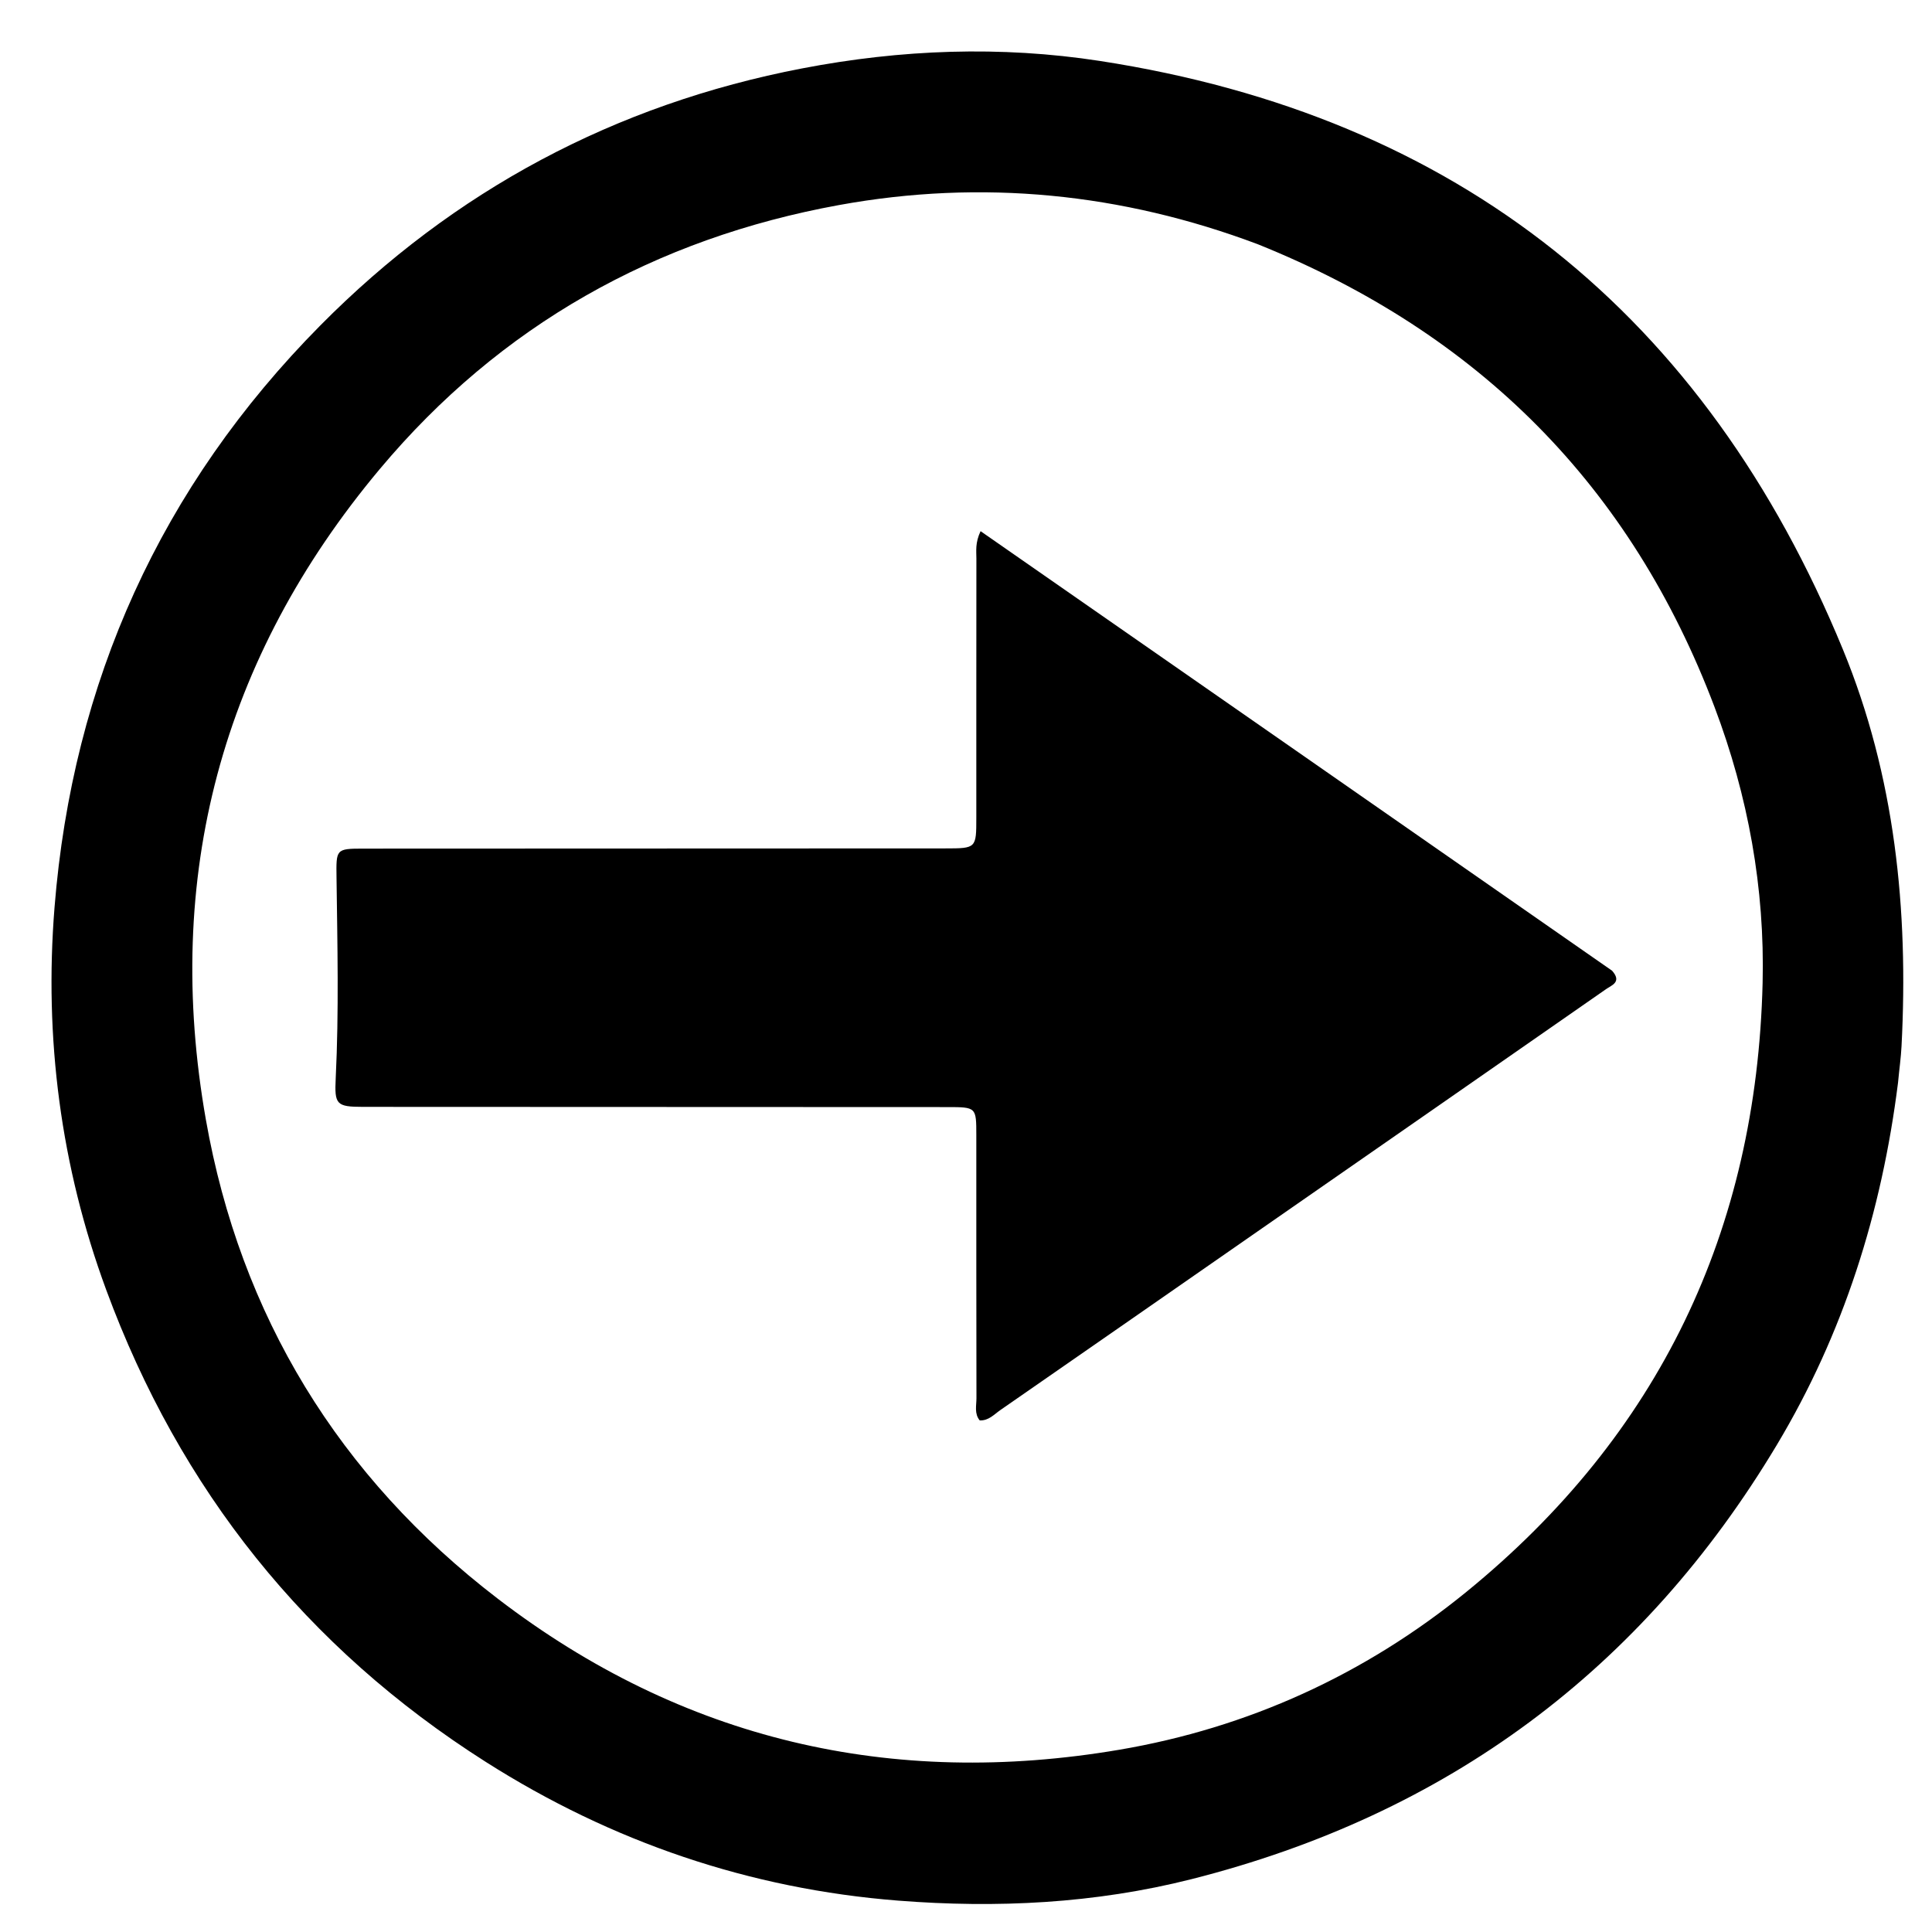
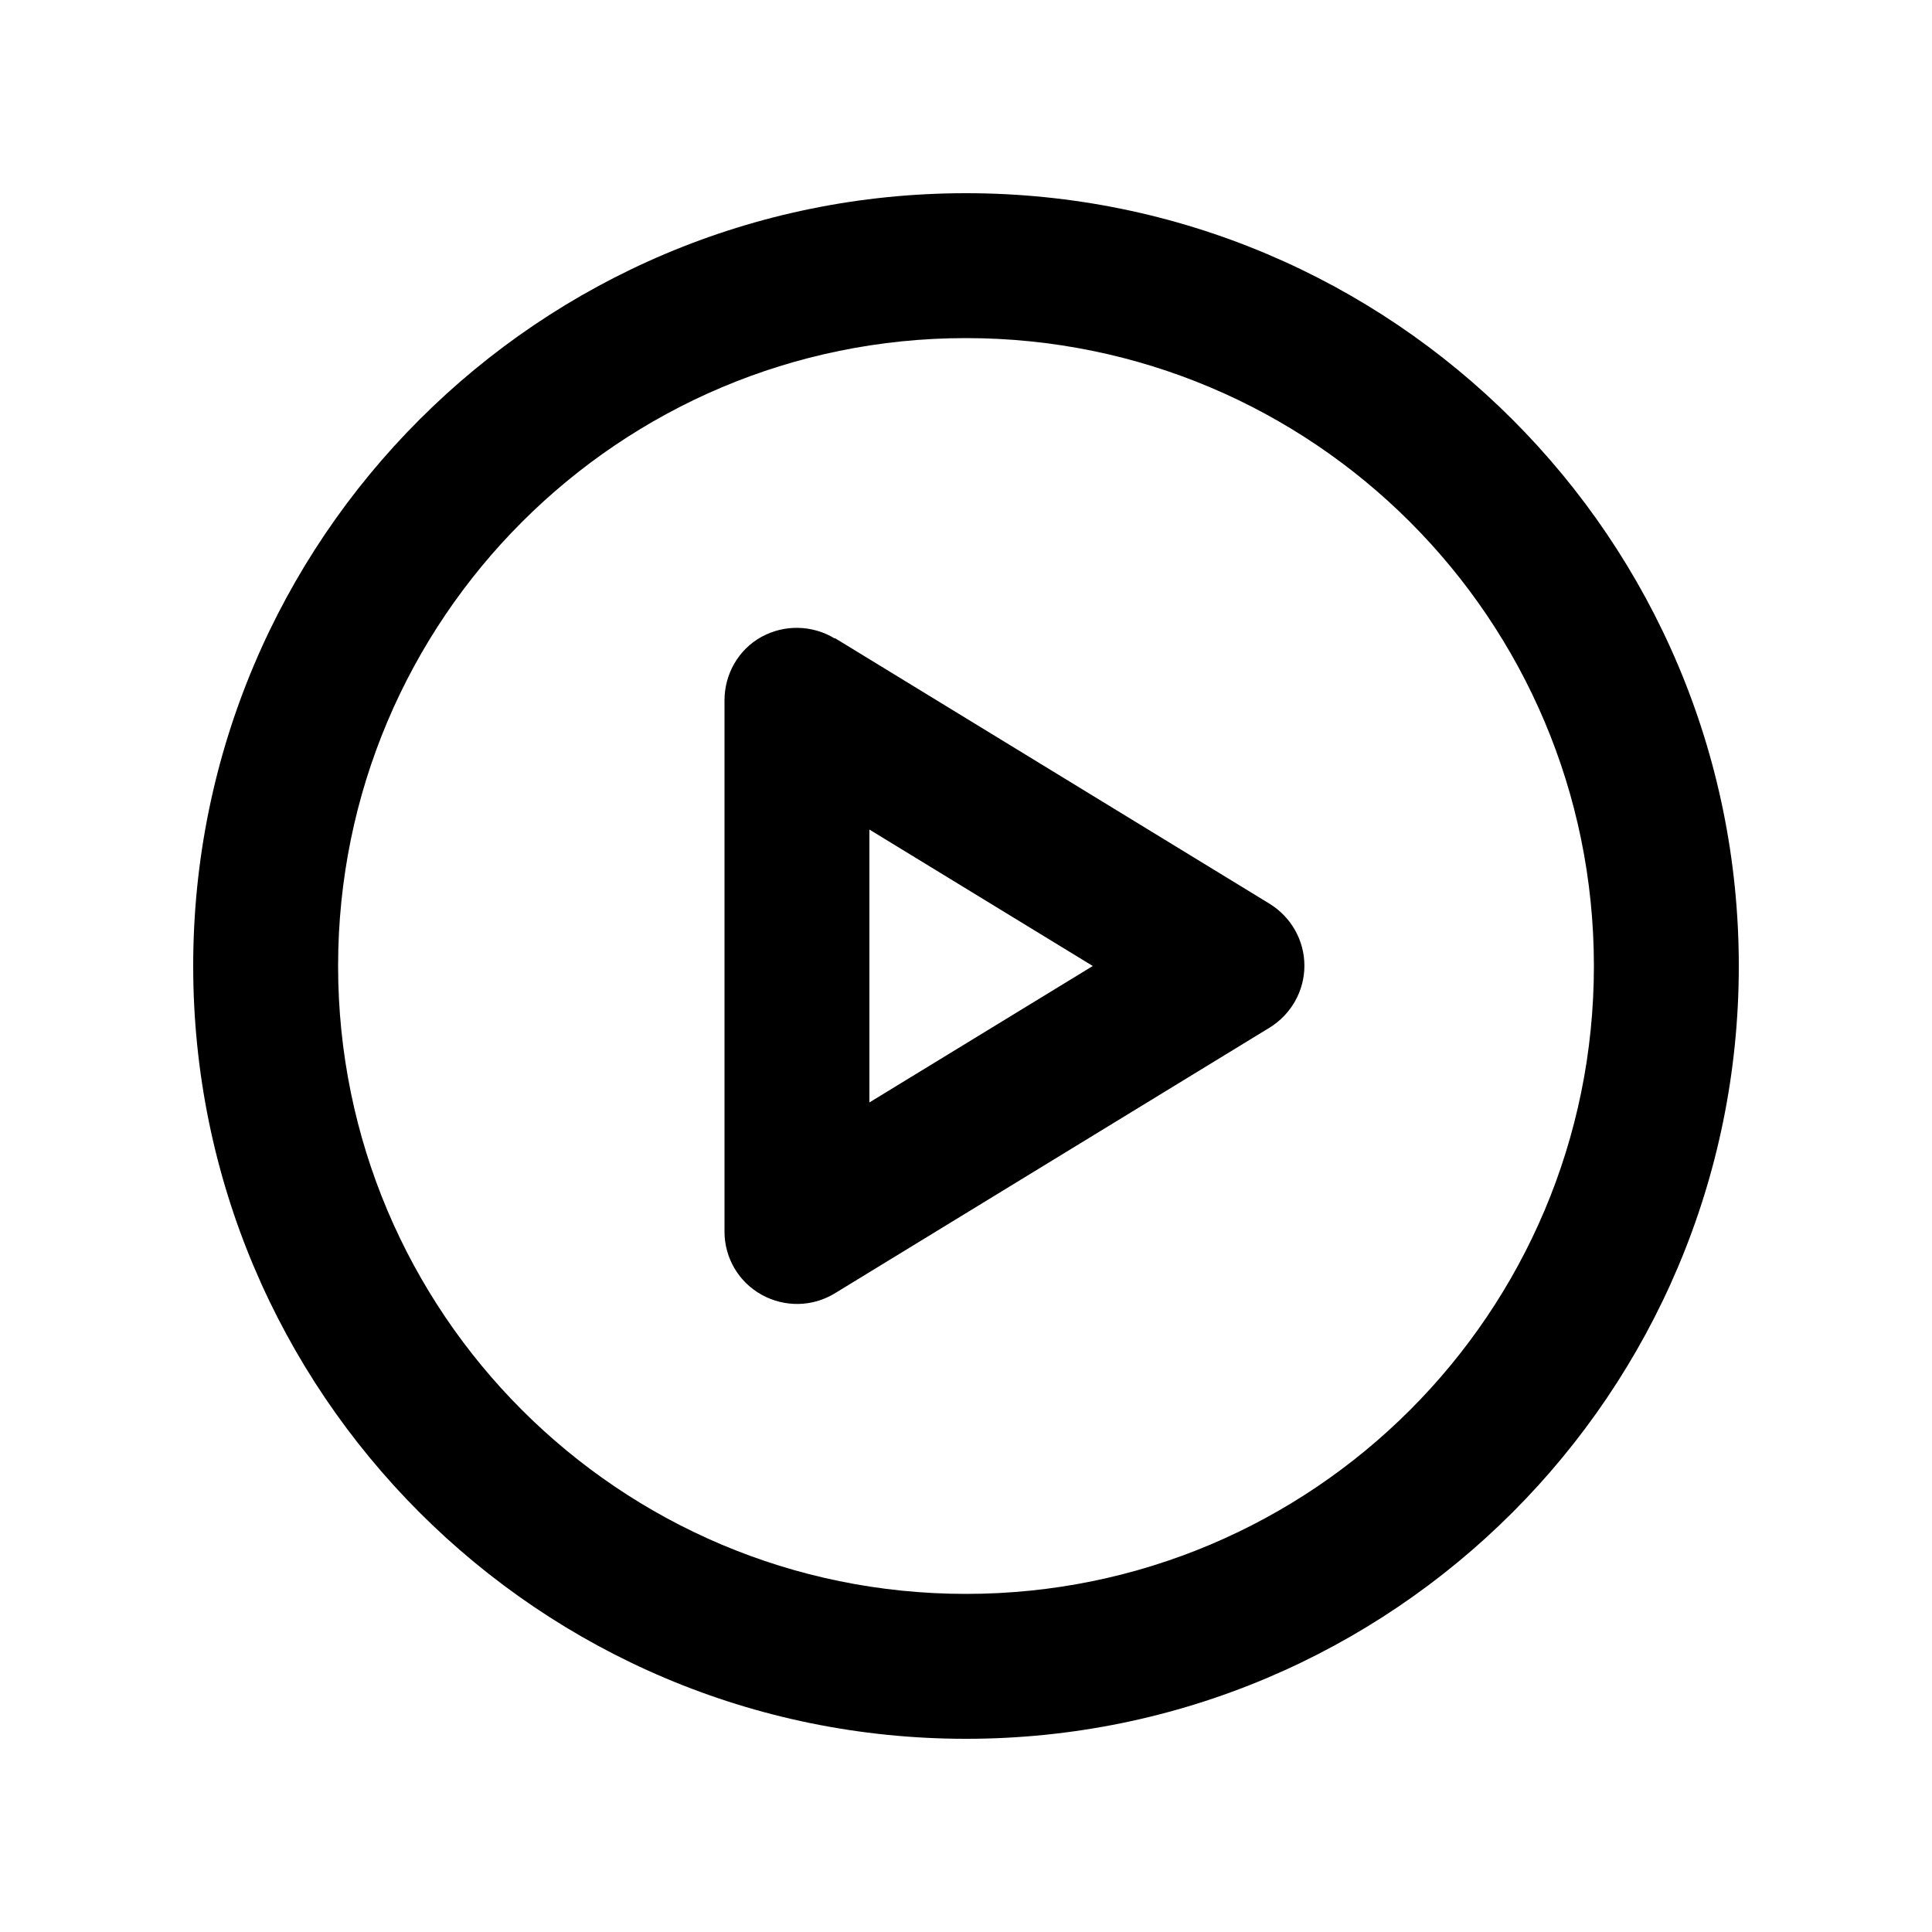
- <svg xmlns="http://www.w3.org/2000/svg" version="1.1" id="Layer_1" x="0px" y="0px" width="100%" viewBox="0 0 496 496" enable-background="new 0 0 496 496" xml:space="preserve">
-   <path fill="#000000" opacity="1" stroke="none" d=" M487.278,277.955   C483.085,311.327 473.253,342.419 456.178,370.928   C421.528,428.779 371.374,465.857 305.927,482.424   C281.068,488.717 255.795,489.923 230.569,487.943   C192.489,484.954 157.058,472.888 124.702,452.325   C78.512,422.971 46.182,382.438 27.27,331.151   C15.567,299.414 11.317,266.46 13.998,232.958   C18.63,175.081 41.324,124.878 82.239,83.547   C116.536,48.903 157.879,26.8 205.921,17.563   C231.305,12.683 256.883,11.713 282.366,15.646   C374.45,29.859 437.796,80.911 473.121,166.718   C486.515,199.253 489.991,233.606 488.179,268.564   C488.024,271.55 487.599,274.523 487.278,277.955  M322.912,62.701   C288.006,49.574 252.065,45.972 215.449,52.634   C168.235,61.225 128.404,83.529 97.486,120.44   C56.78,169.037 41.907,225.271 52.846,287.401   C61.704,337.71 86.977,379.146 127.76,410.407   C175.169,446.747 228.875,459.143 287.349,449.212   C320.319,443.612 350.32,429.982 376.461,408.685   C425.966,368.351 450.961,315.888 452.513,252.365   C453.106,228.091 448.809,204.35 440.164,181.502   C418.733,124.855 379.694,85.566 322.912,62.701  z" />
-   <path fill="#000000" opacity="1" stroke="none" d=" M413.872,249.213   C416.443,252.119 413.764,252.934 412.319,253.941   C382.935,274.413 353.516,294.835 324.107,315.271   C301.675,330.858 279.254,346.462 256.799,362.018   C255.22,363.112 253.838,364.748 251.525,364.663   C250.092,362.918 250.687,360.849 250.683,358.954   C250.634,336.458 250.652,313.962 250.648,291.466   C250.647,284.239 250.643,284.225 243.182,284.222   C193.19,284.201 143.199,284.189 93.207,284.165   C86.309,284.162 85.861,283.547 86.189,276.79   C87.023,259.64 86.617,242.477 86.395,225.322   C86.301,218.032 86.212,217.867 93.217,217.865   C143.042,217.849 192.867,217.837 242.692,217.811   C250.643,217.807 250.647,217.776 250.648,209.898   C250.652,187.736 250.641,165.573 250.668,143.41   C250.67,141.44 250.318,139.413 251.741,136.366   C305.822,173.992 359.708,211.482 413.872,249.213  z" />
+ <svg xmlns="http://www.w3.org/2000/svg" viewBox="0 0 640 640">
+   <path d="M320 112C434.9 112 528 205.1 528 320C528 434.9 434.9 528 320 528C205.1 528 112 434.9 112 320C112 205.1 205.1 112 320 112zM320 576C461.4 576 576 461.4 576 320C576 178.6 461.4 64 320 64C178.6 64 64 178.6 64 320C64 461.4 178.6 576 320 576zM276.5 211.5C269.1 207 259.8 206.8 252.2 211C244.6 215.2 240 223.3 240 232L240 408C240 416.7 244.7 424.7 252.3 428.9C259.9 433.1 269.1 433 276.6 428.4L420.6 340.4C427.7 336 432.1 328.3 432.1 319.9C432.1 311.5 427.7 303.8 420.6 299.4L276.6 211.4zM362 320L288 365.2L288 274.8L362 320z" />
</svg>
